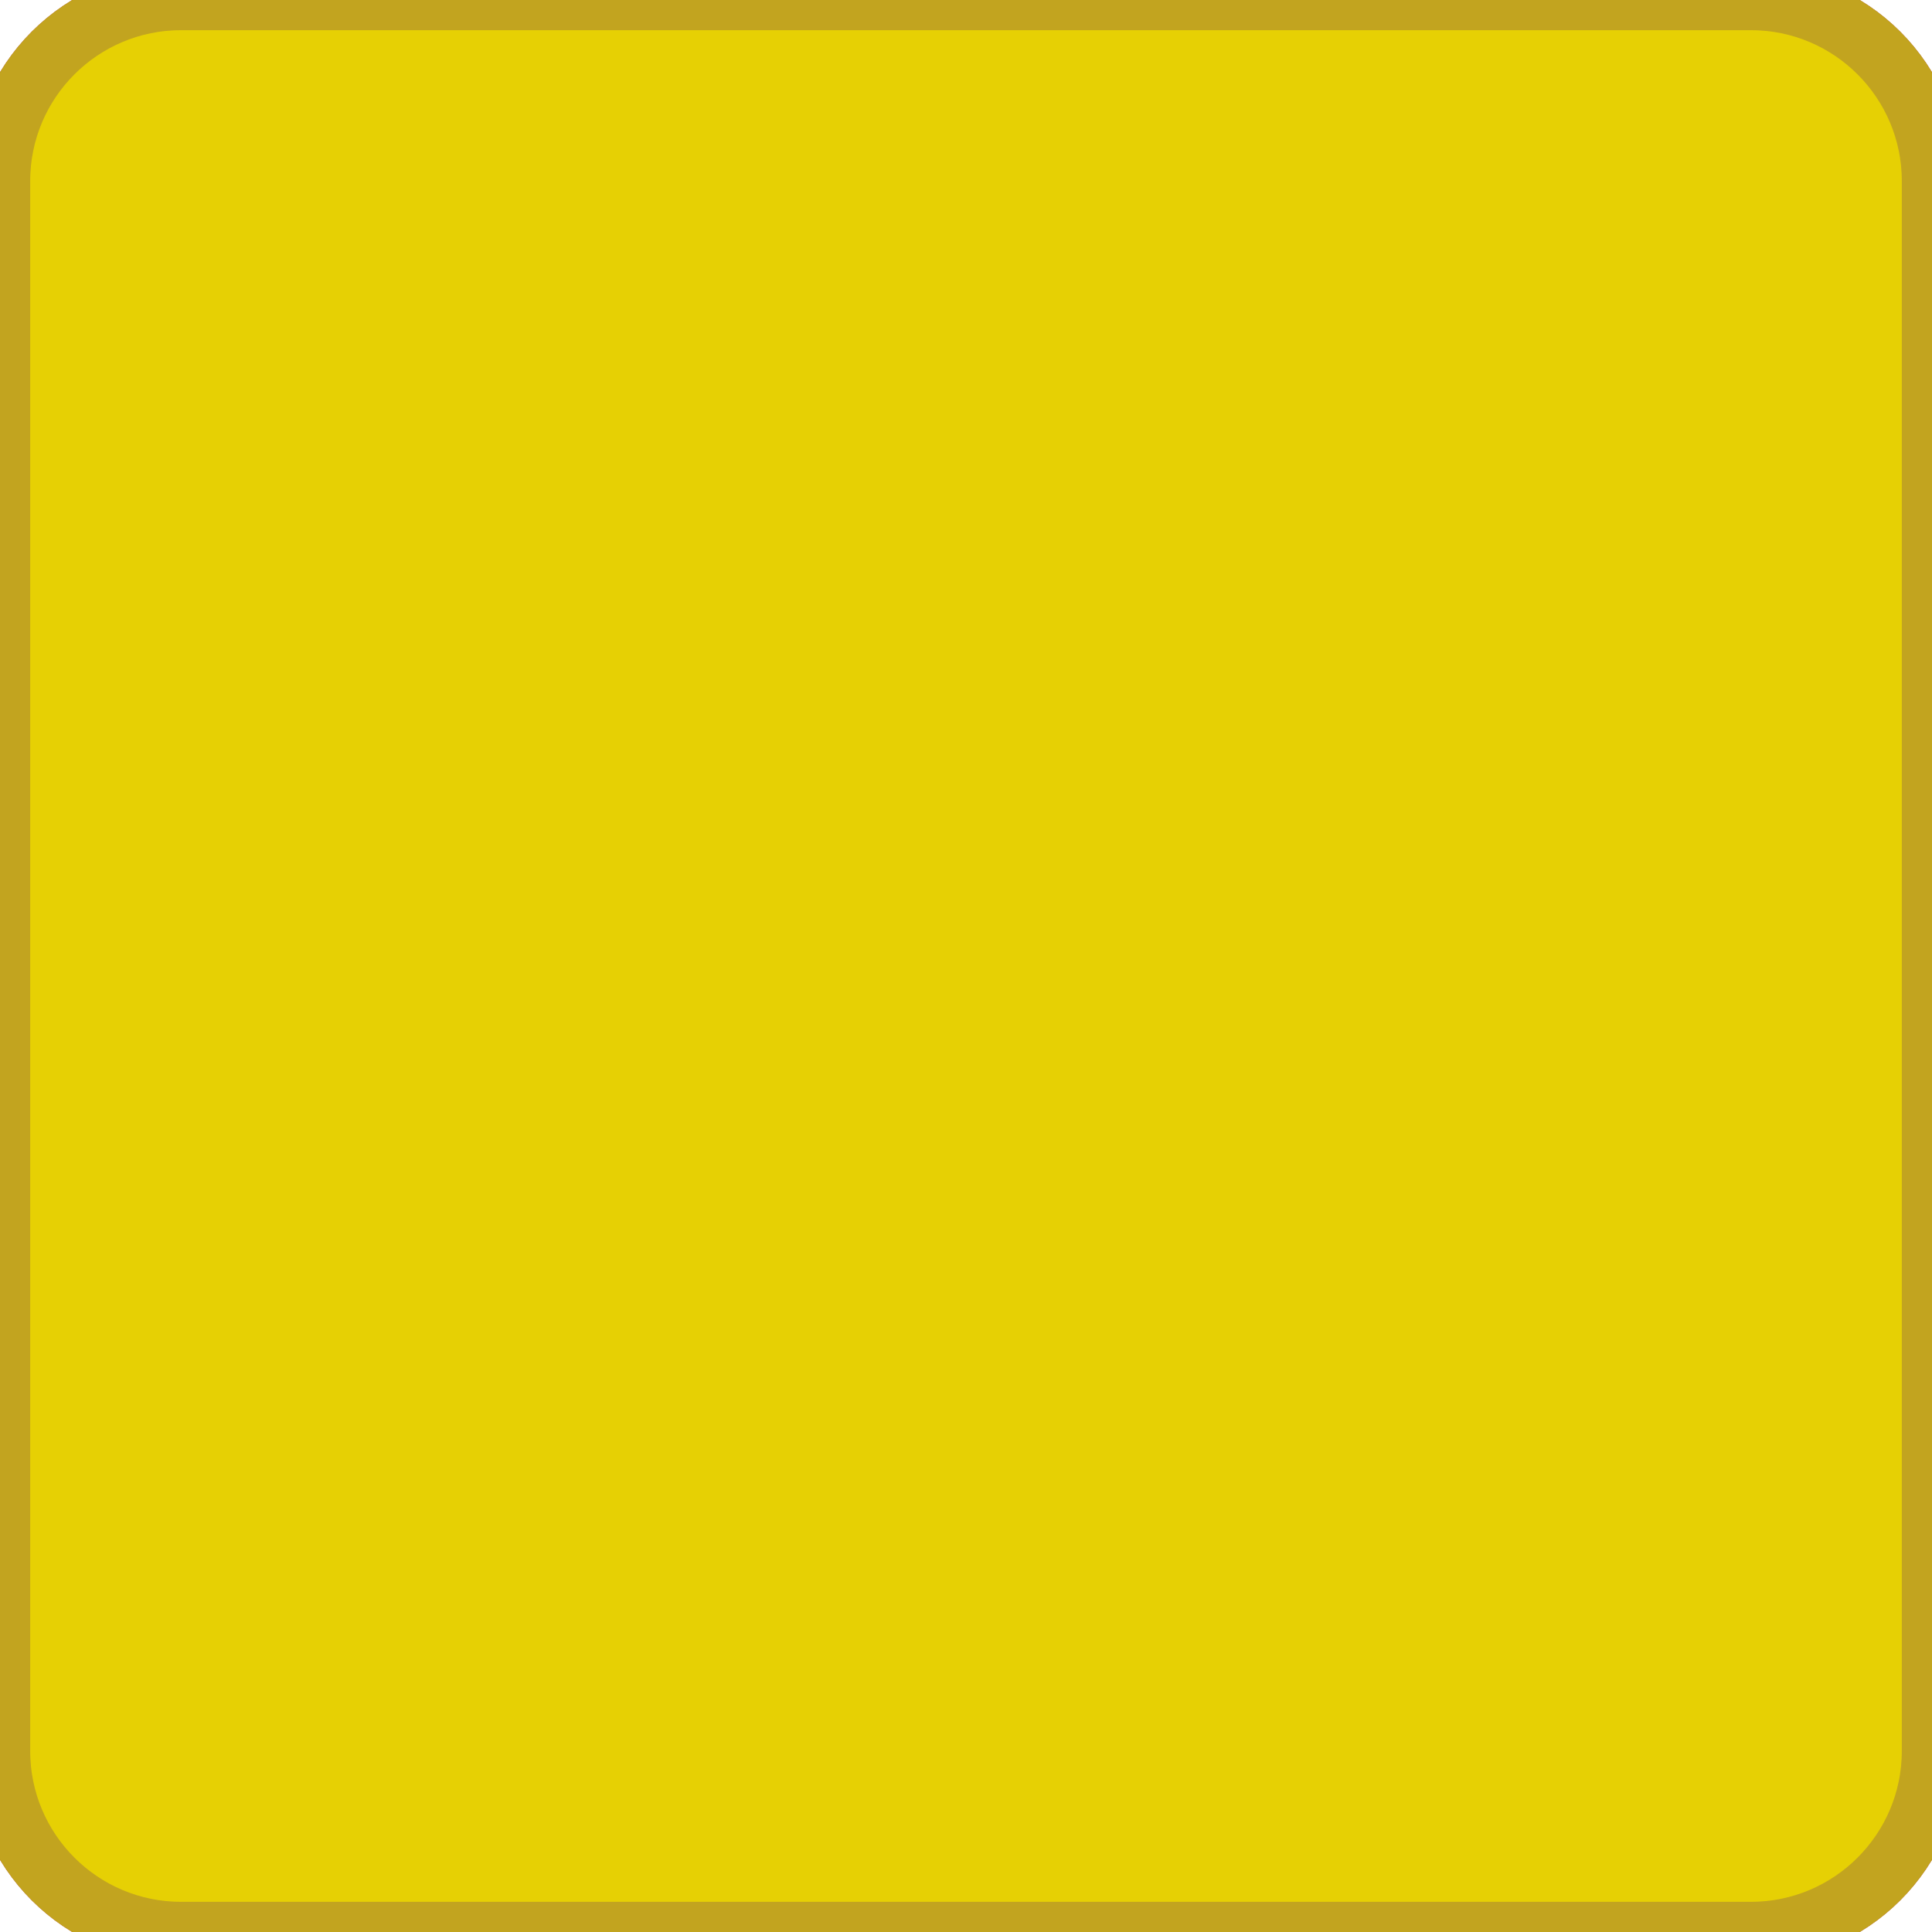
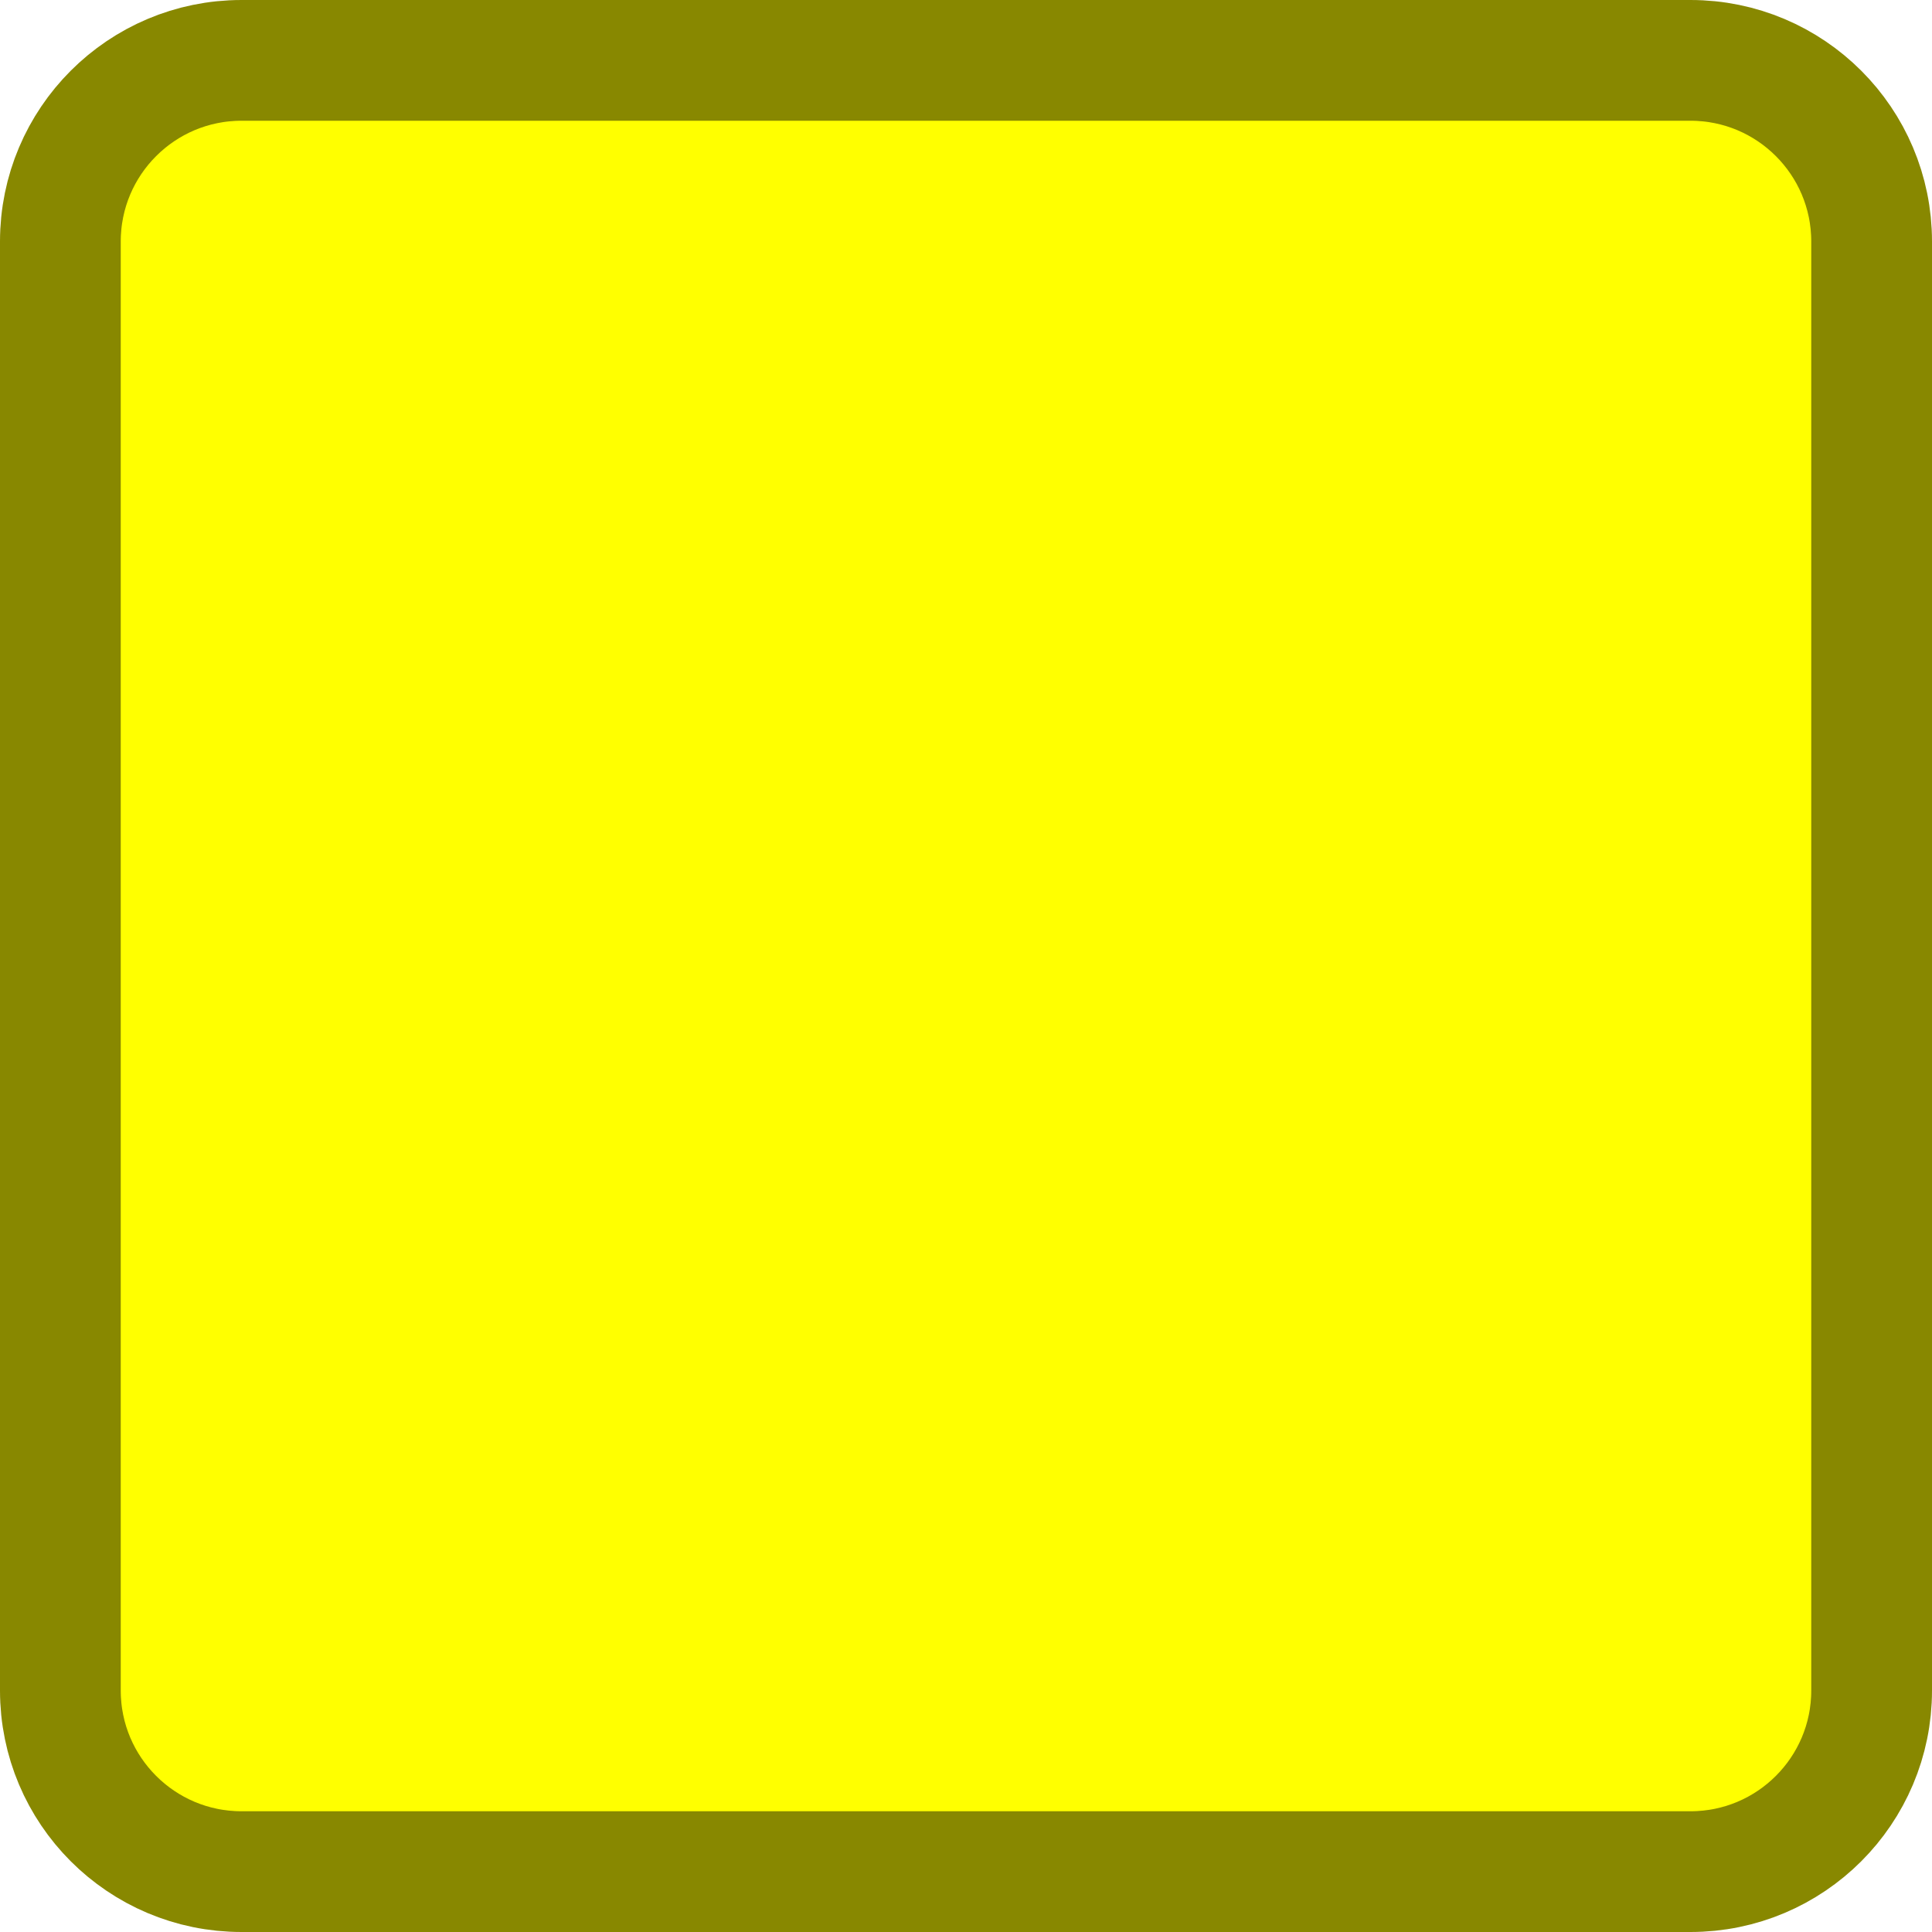
<svg xmlns="http://www.w3.org/2000/svg" xmlns:ns1="https://boxy-svg.com" viewBox="0 0 32 32" width="32px" height="32px">
  <defs>
    <ns1:grid x="0" y="0" width="2" height="2" />
  </defs>
-   <rect style="fill: rgb(230, 4, 4); stroke: rgb(170, 49, 49);" width="32" height="32" rx="3" ry="3" />
-   <rect style="fill: rgb(230, 208, 4); stroke: rgb(194, 164, 31);" width="32" height="32" rx="3" ry="3" />
+   <rect style="fill: rgb(255, 255, 0); stroke: rgb(136, 136, 0); stroke-width: 2px;" width="30" height="30" rx="3" ry="3" x="1" y="1">
+     </rect>
</svg>
